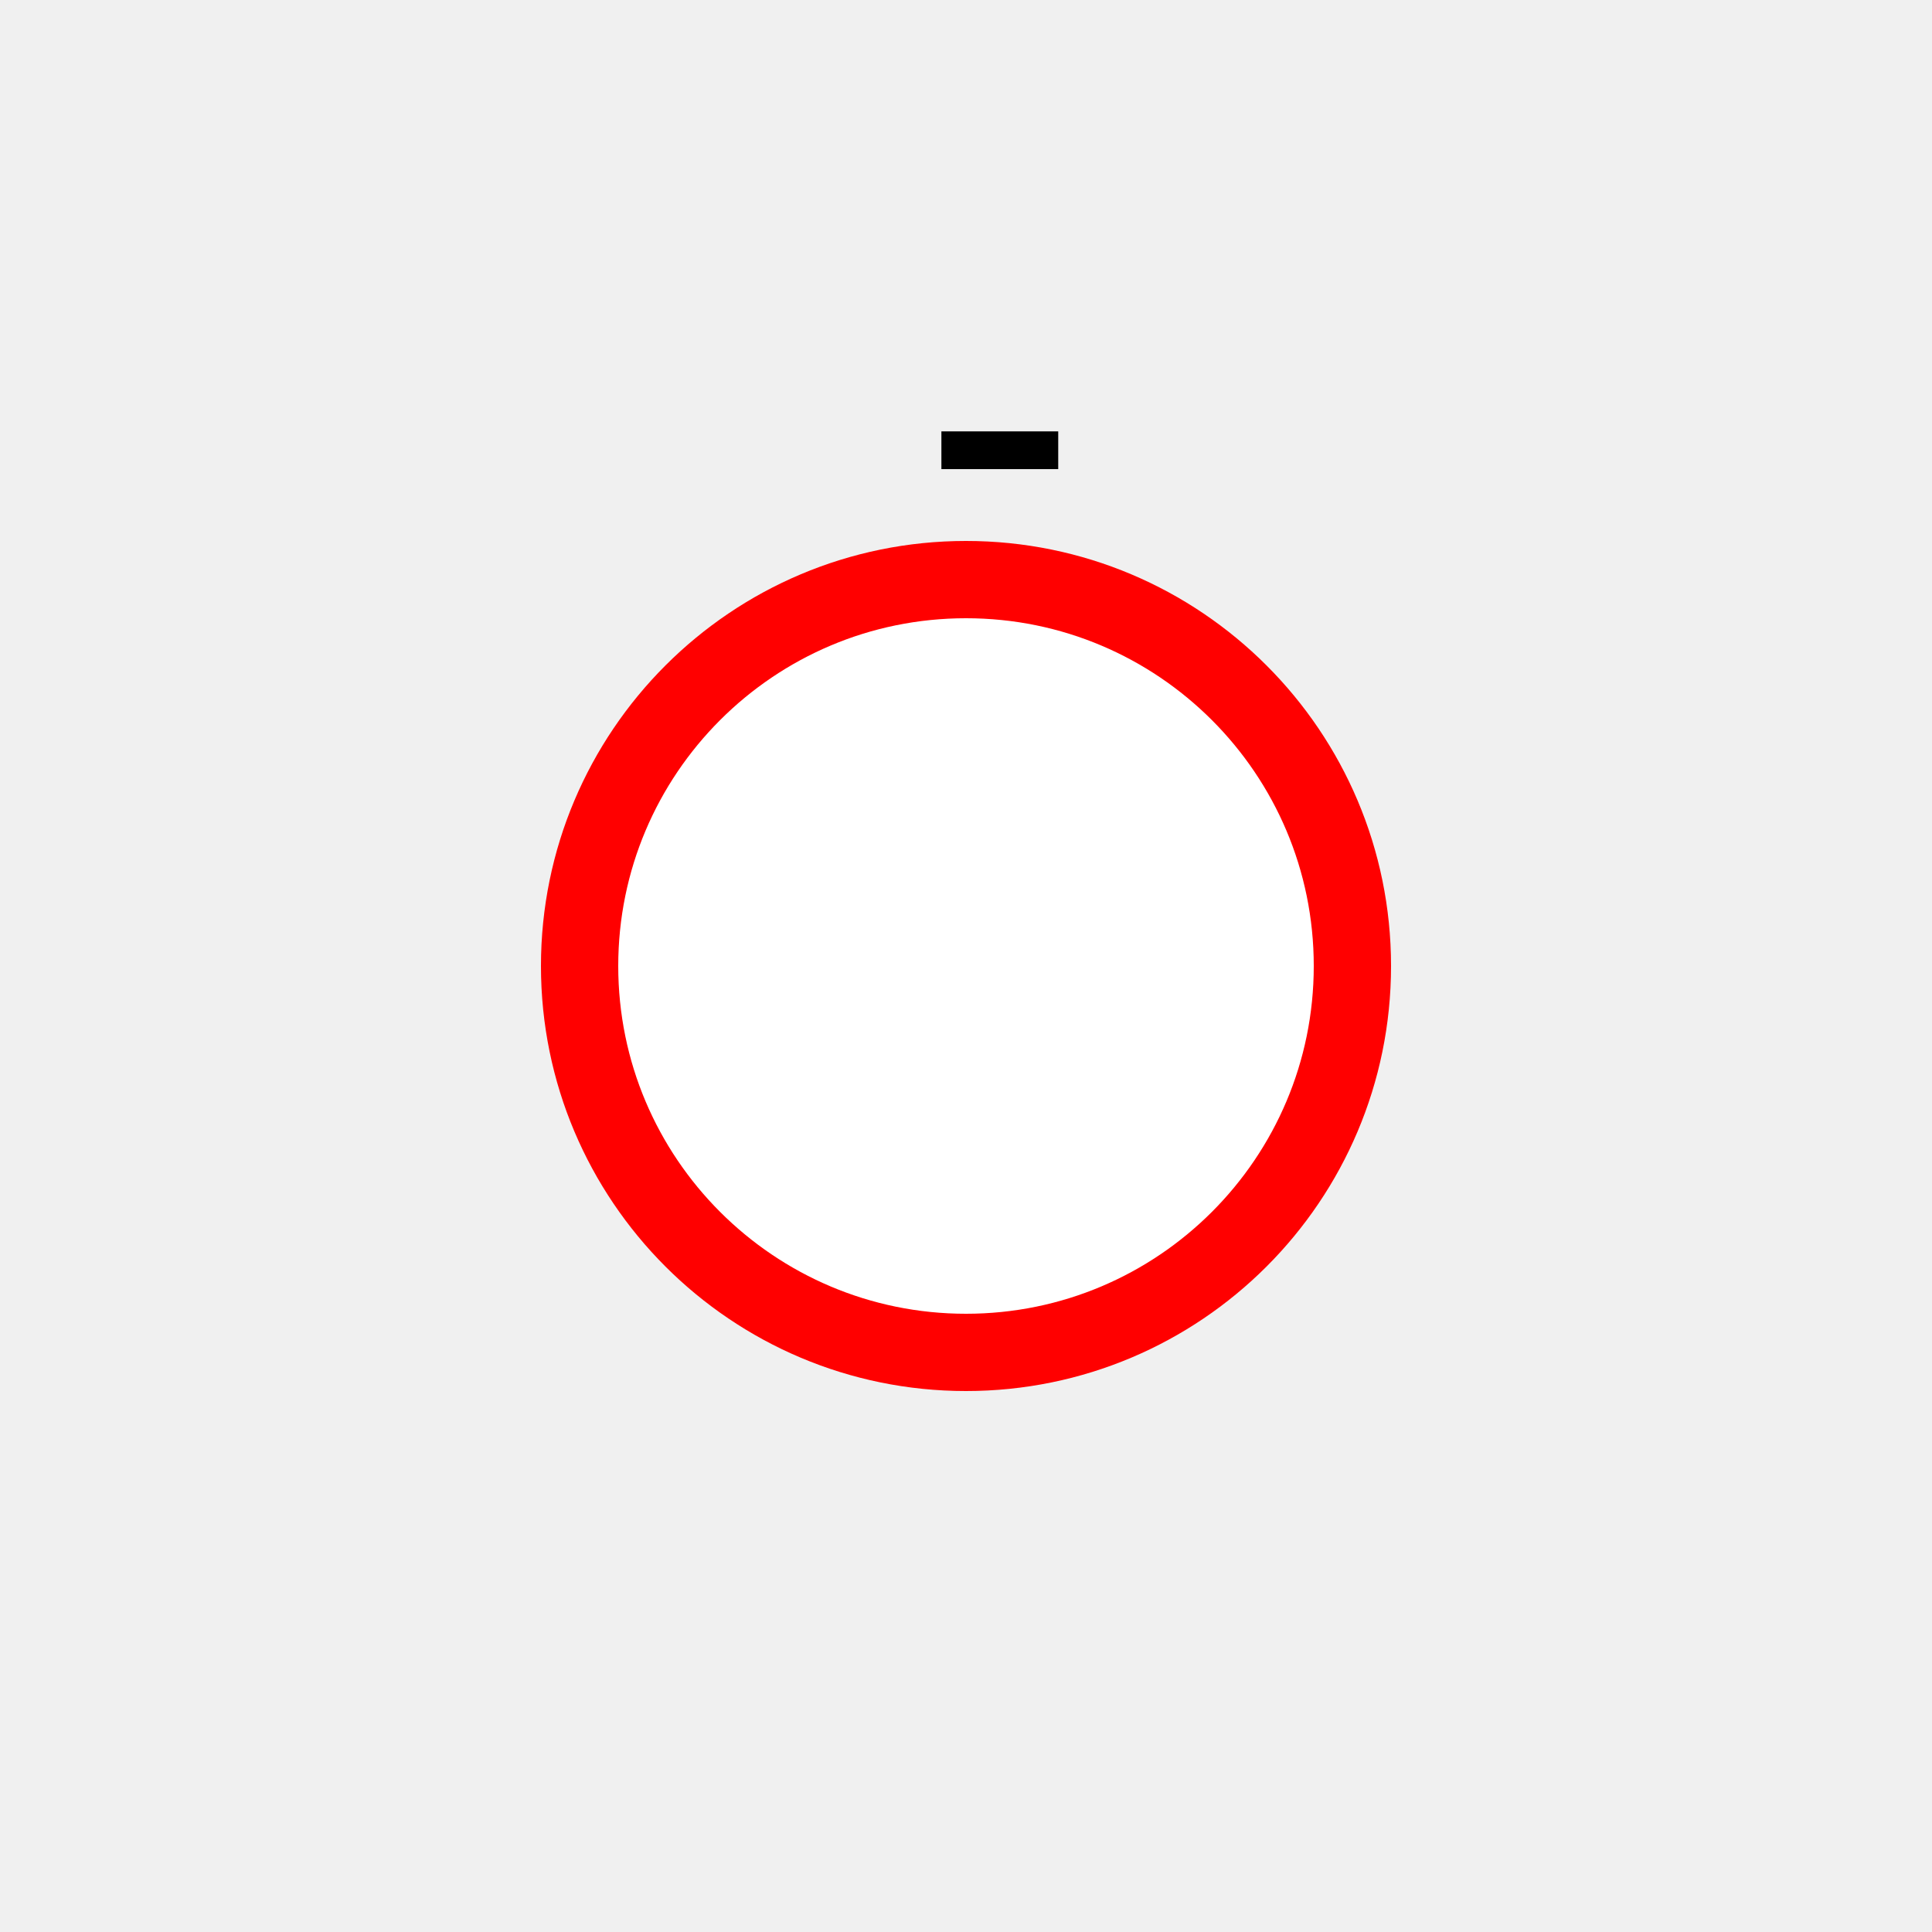
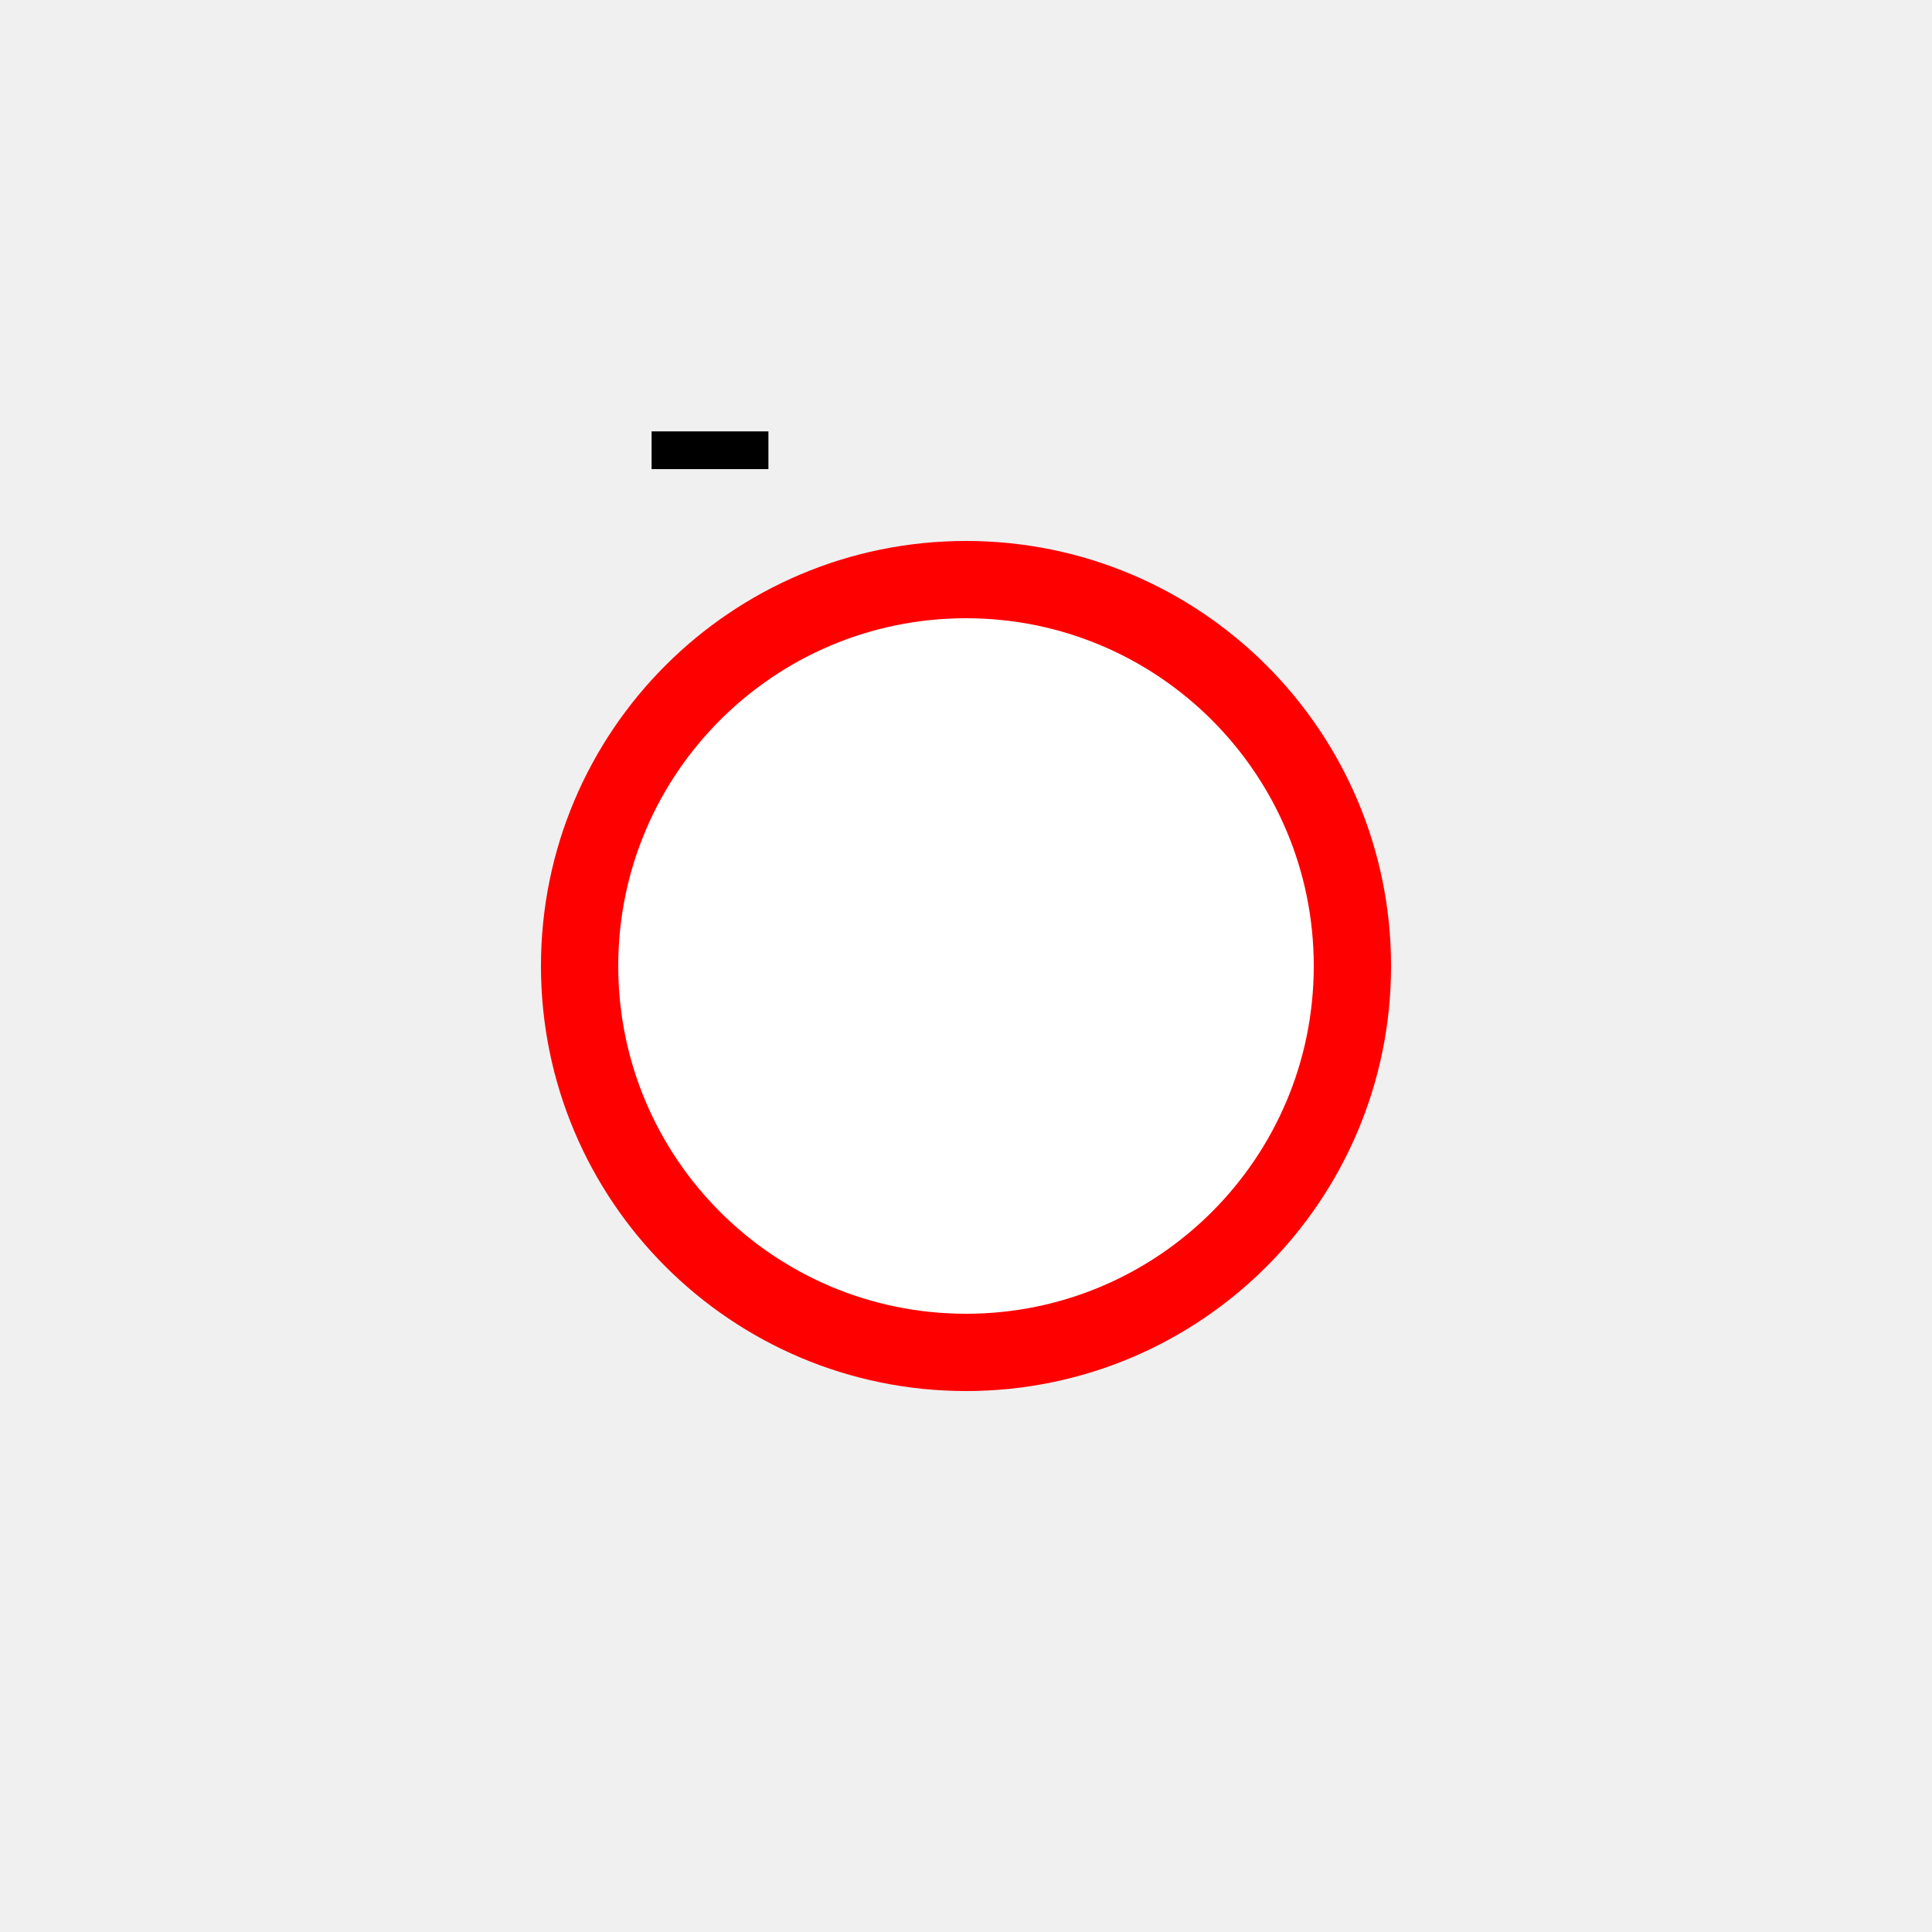
<svg xmlns="http://www.w3.org/2000/svg" xmlns:xlink="http://www.w3.org/1999/xlink" width="100" height="100">
  <defs>
    <ref id="paramText" param="text-label">button</ref>
  </defs>
-   <text x="55" y="30" text-anchor="middle" font-size="25" fill="black" font-family="Verdana">
+   <text x="40" y="30" text-anchor="middle" font-size="25" fill="black" font-family="Verdana">
        - <tref xlink:href="#label" />
  </text>
  <circle cx="50" cy="50" r="20" stroke="red" stroke-width="4" fill="white" />
</svg>
